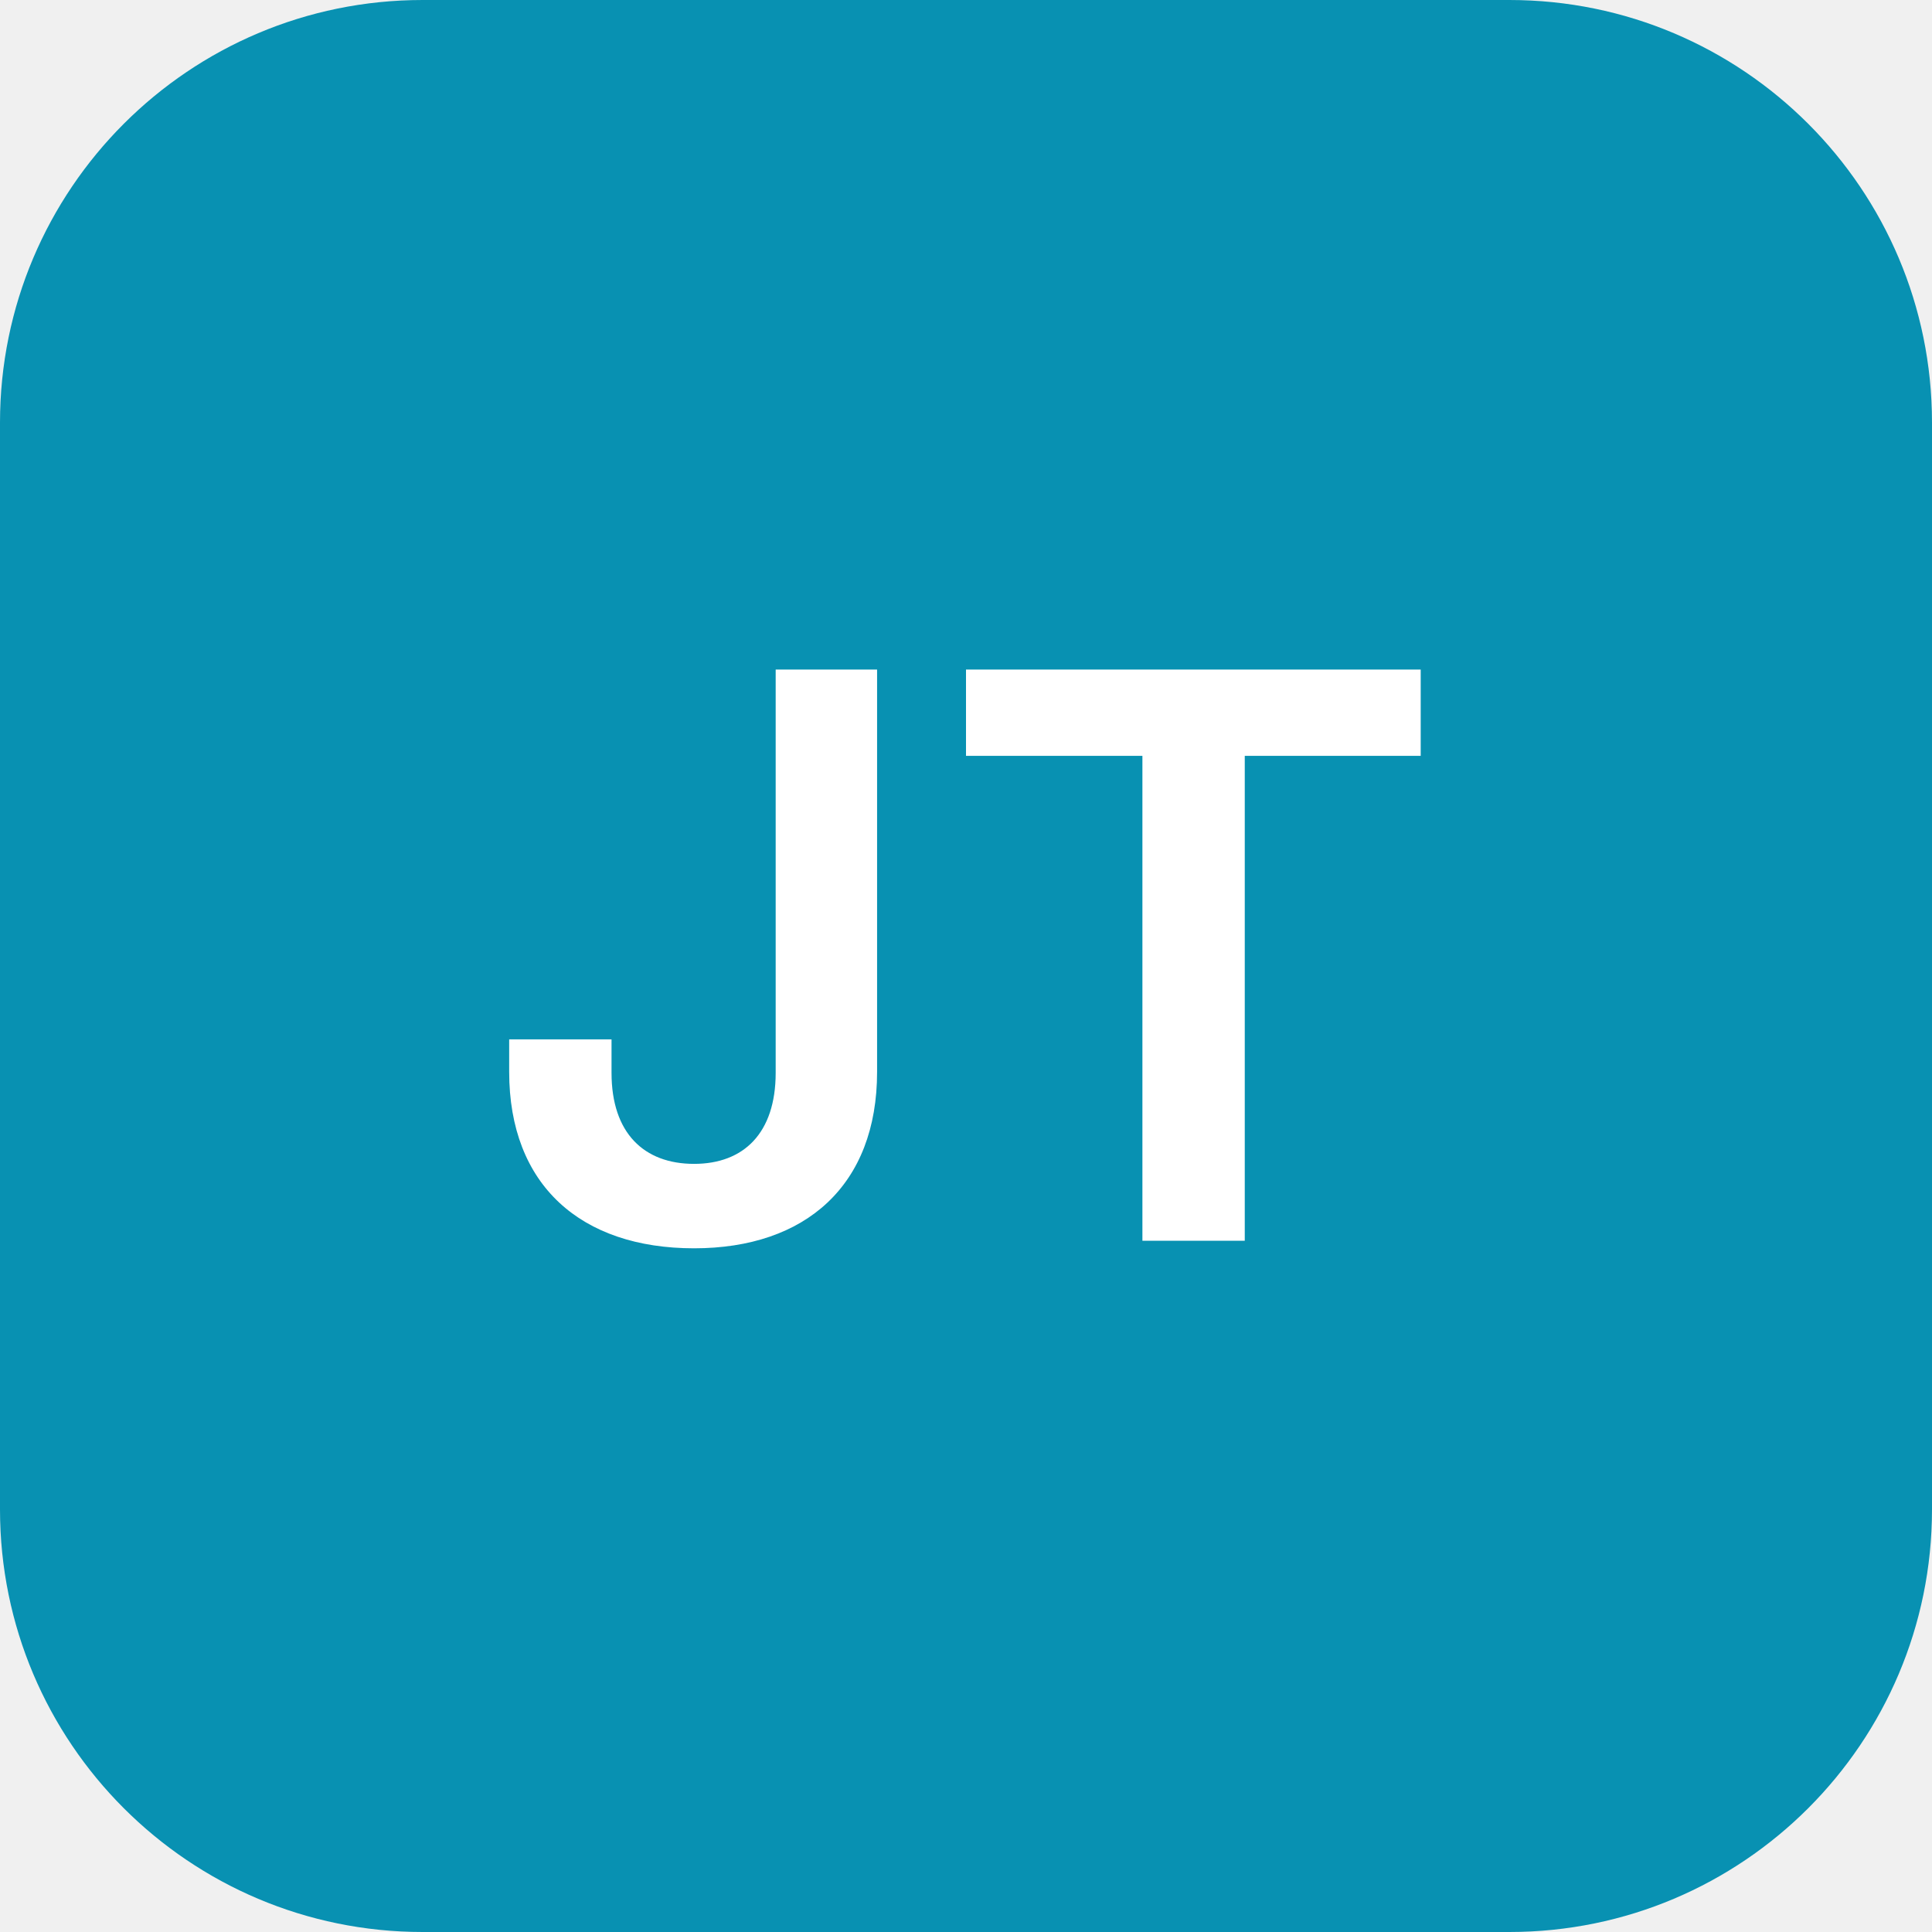
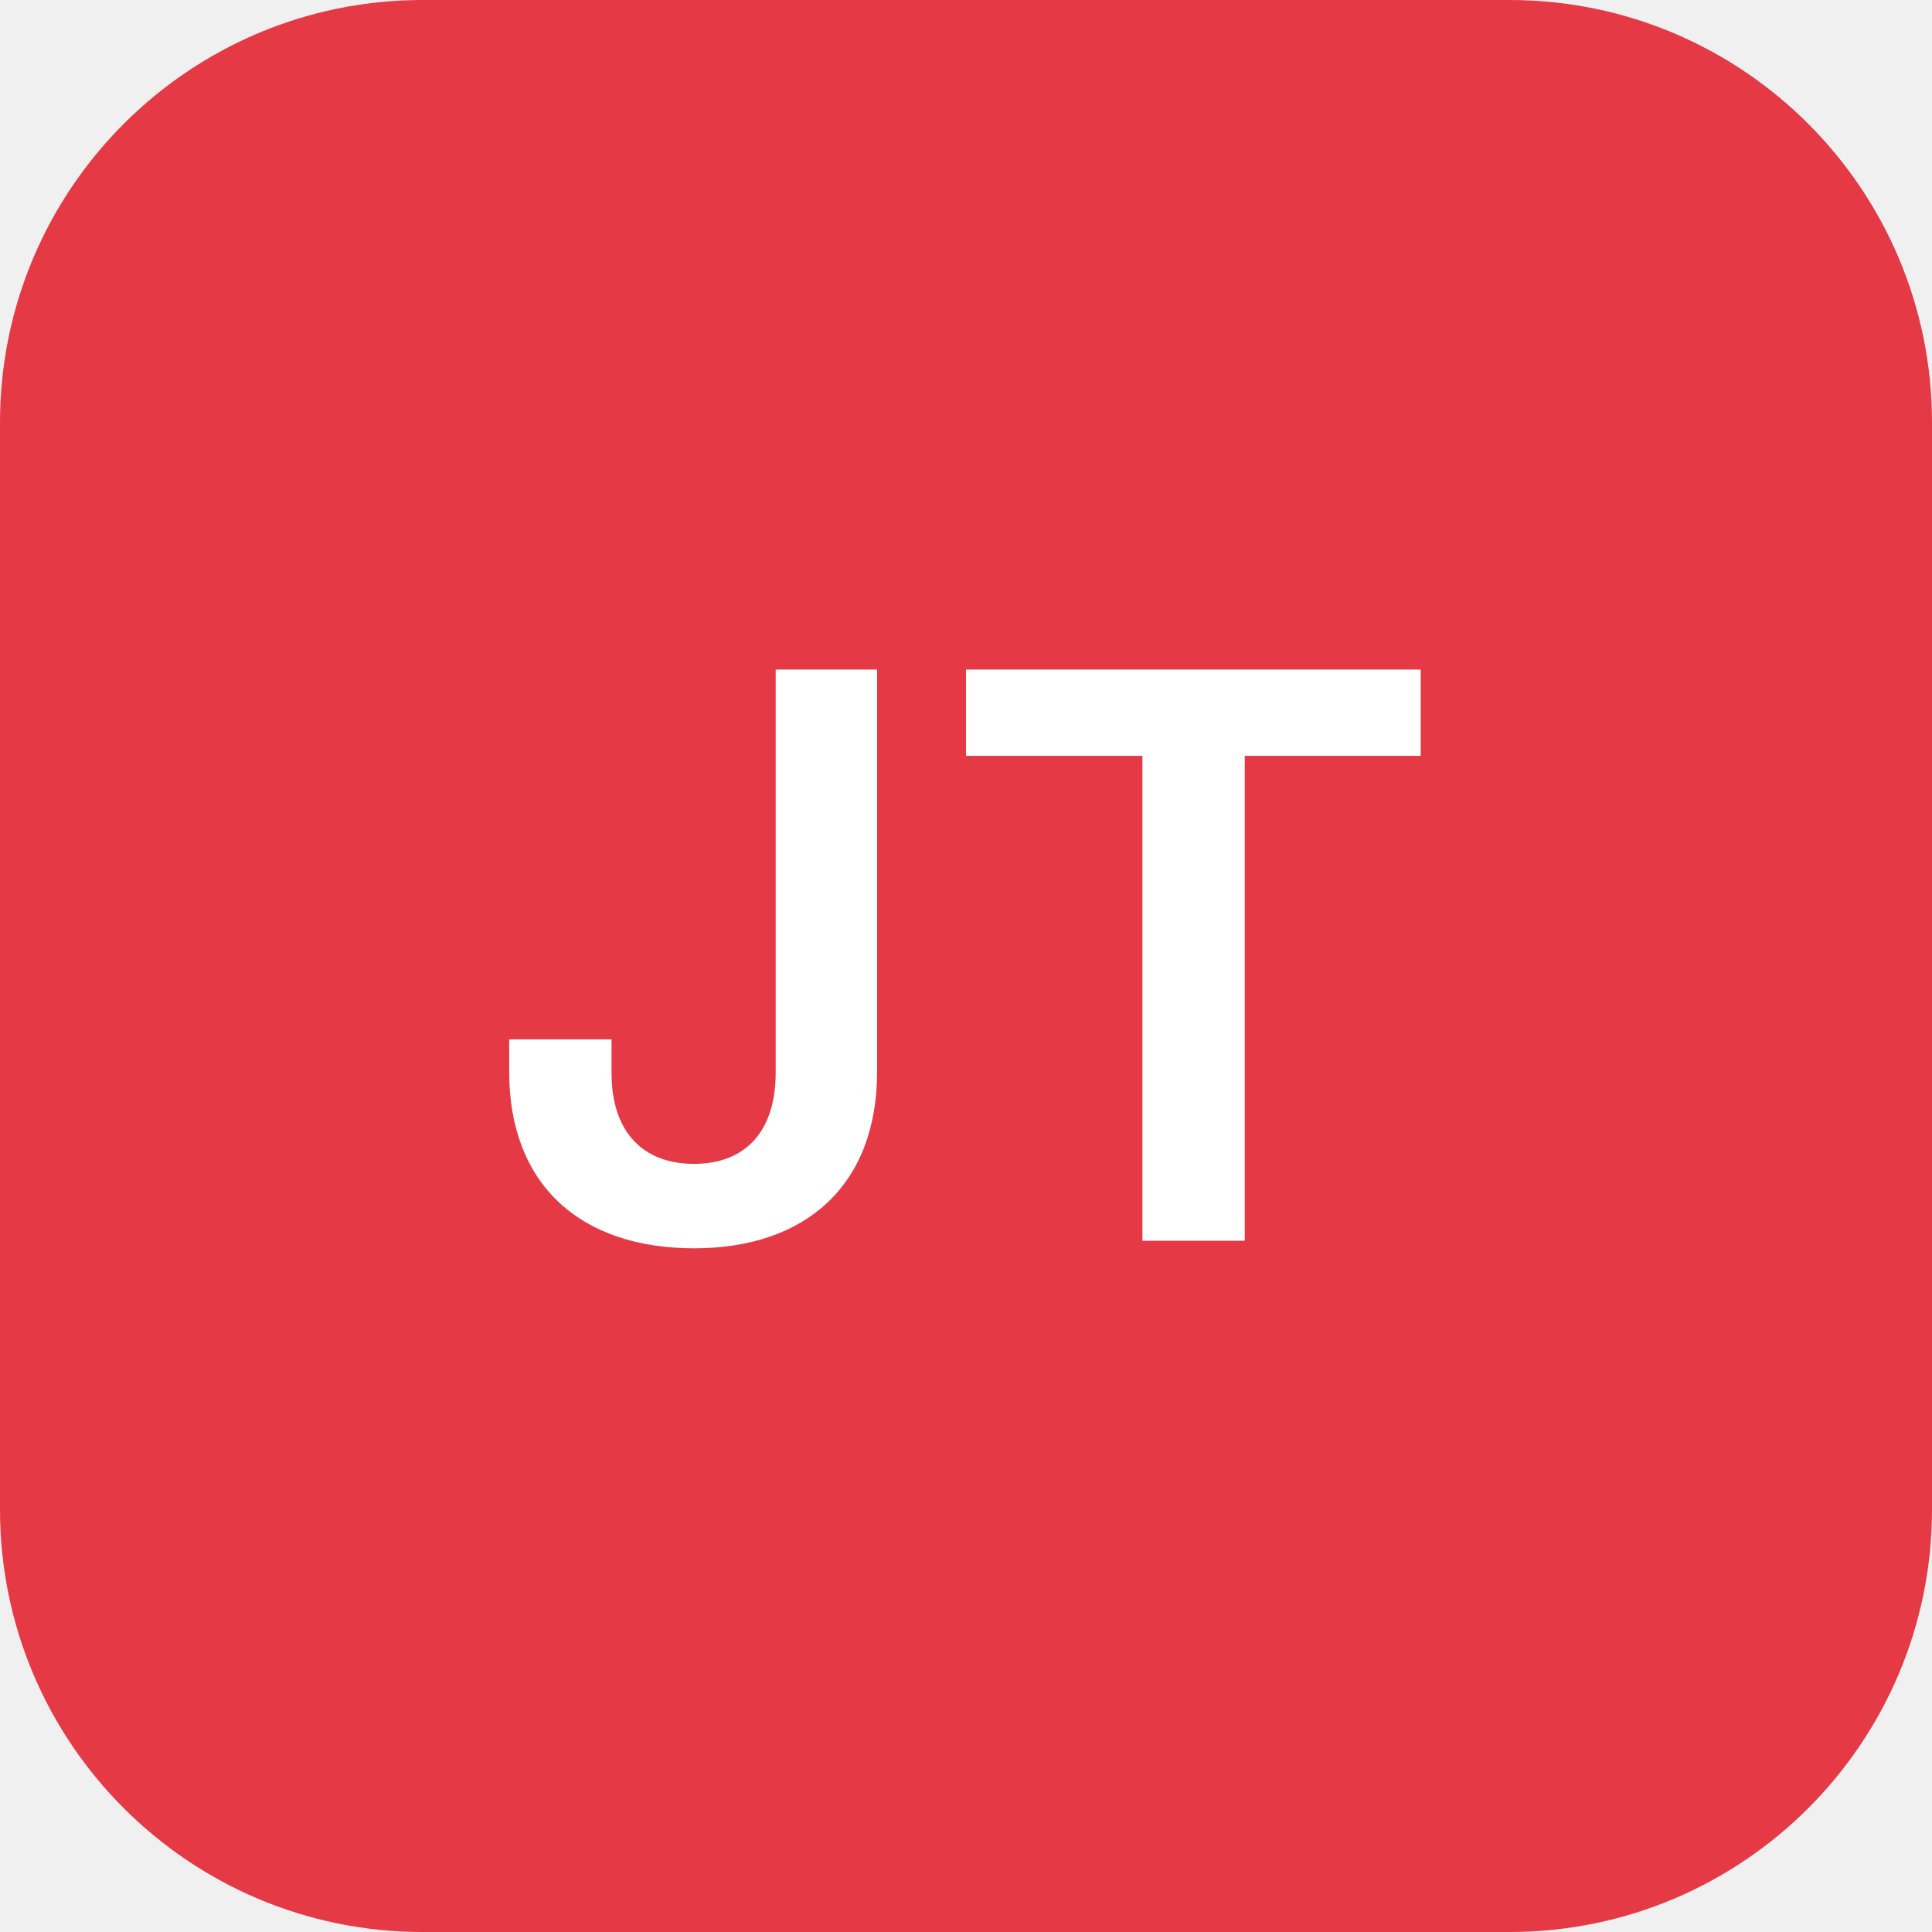
<svg xmlns="http://www.w3.org/2000/svg" viewBox="0 0 64 64">
-   <rect width="64" height="64" rx="14" fill="#0891b2" />
+   <rect width="64" height="64" rx="14" fill="#e53945" />
  <text x="32" y="32" dy="0.35em" text-anchor="middle" font-family="ui-sans-serif, system-ui, -apple-system, sans-serif" font-size="26" font-weight="600" fill="#ffffff">JT</text>
</svg>
